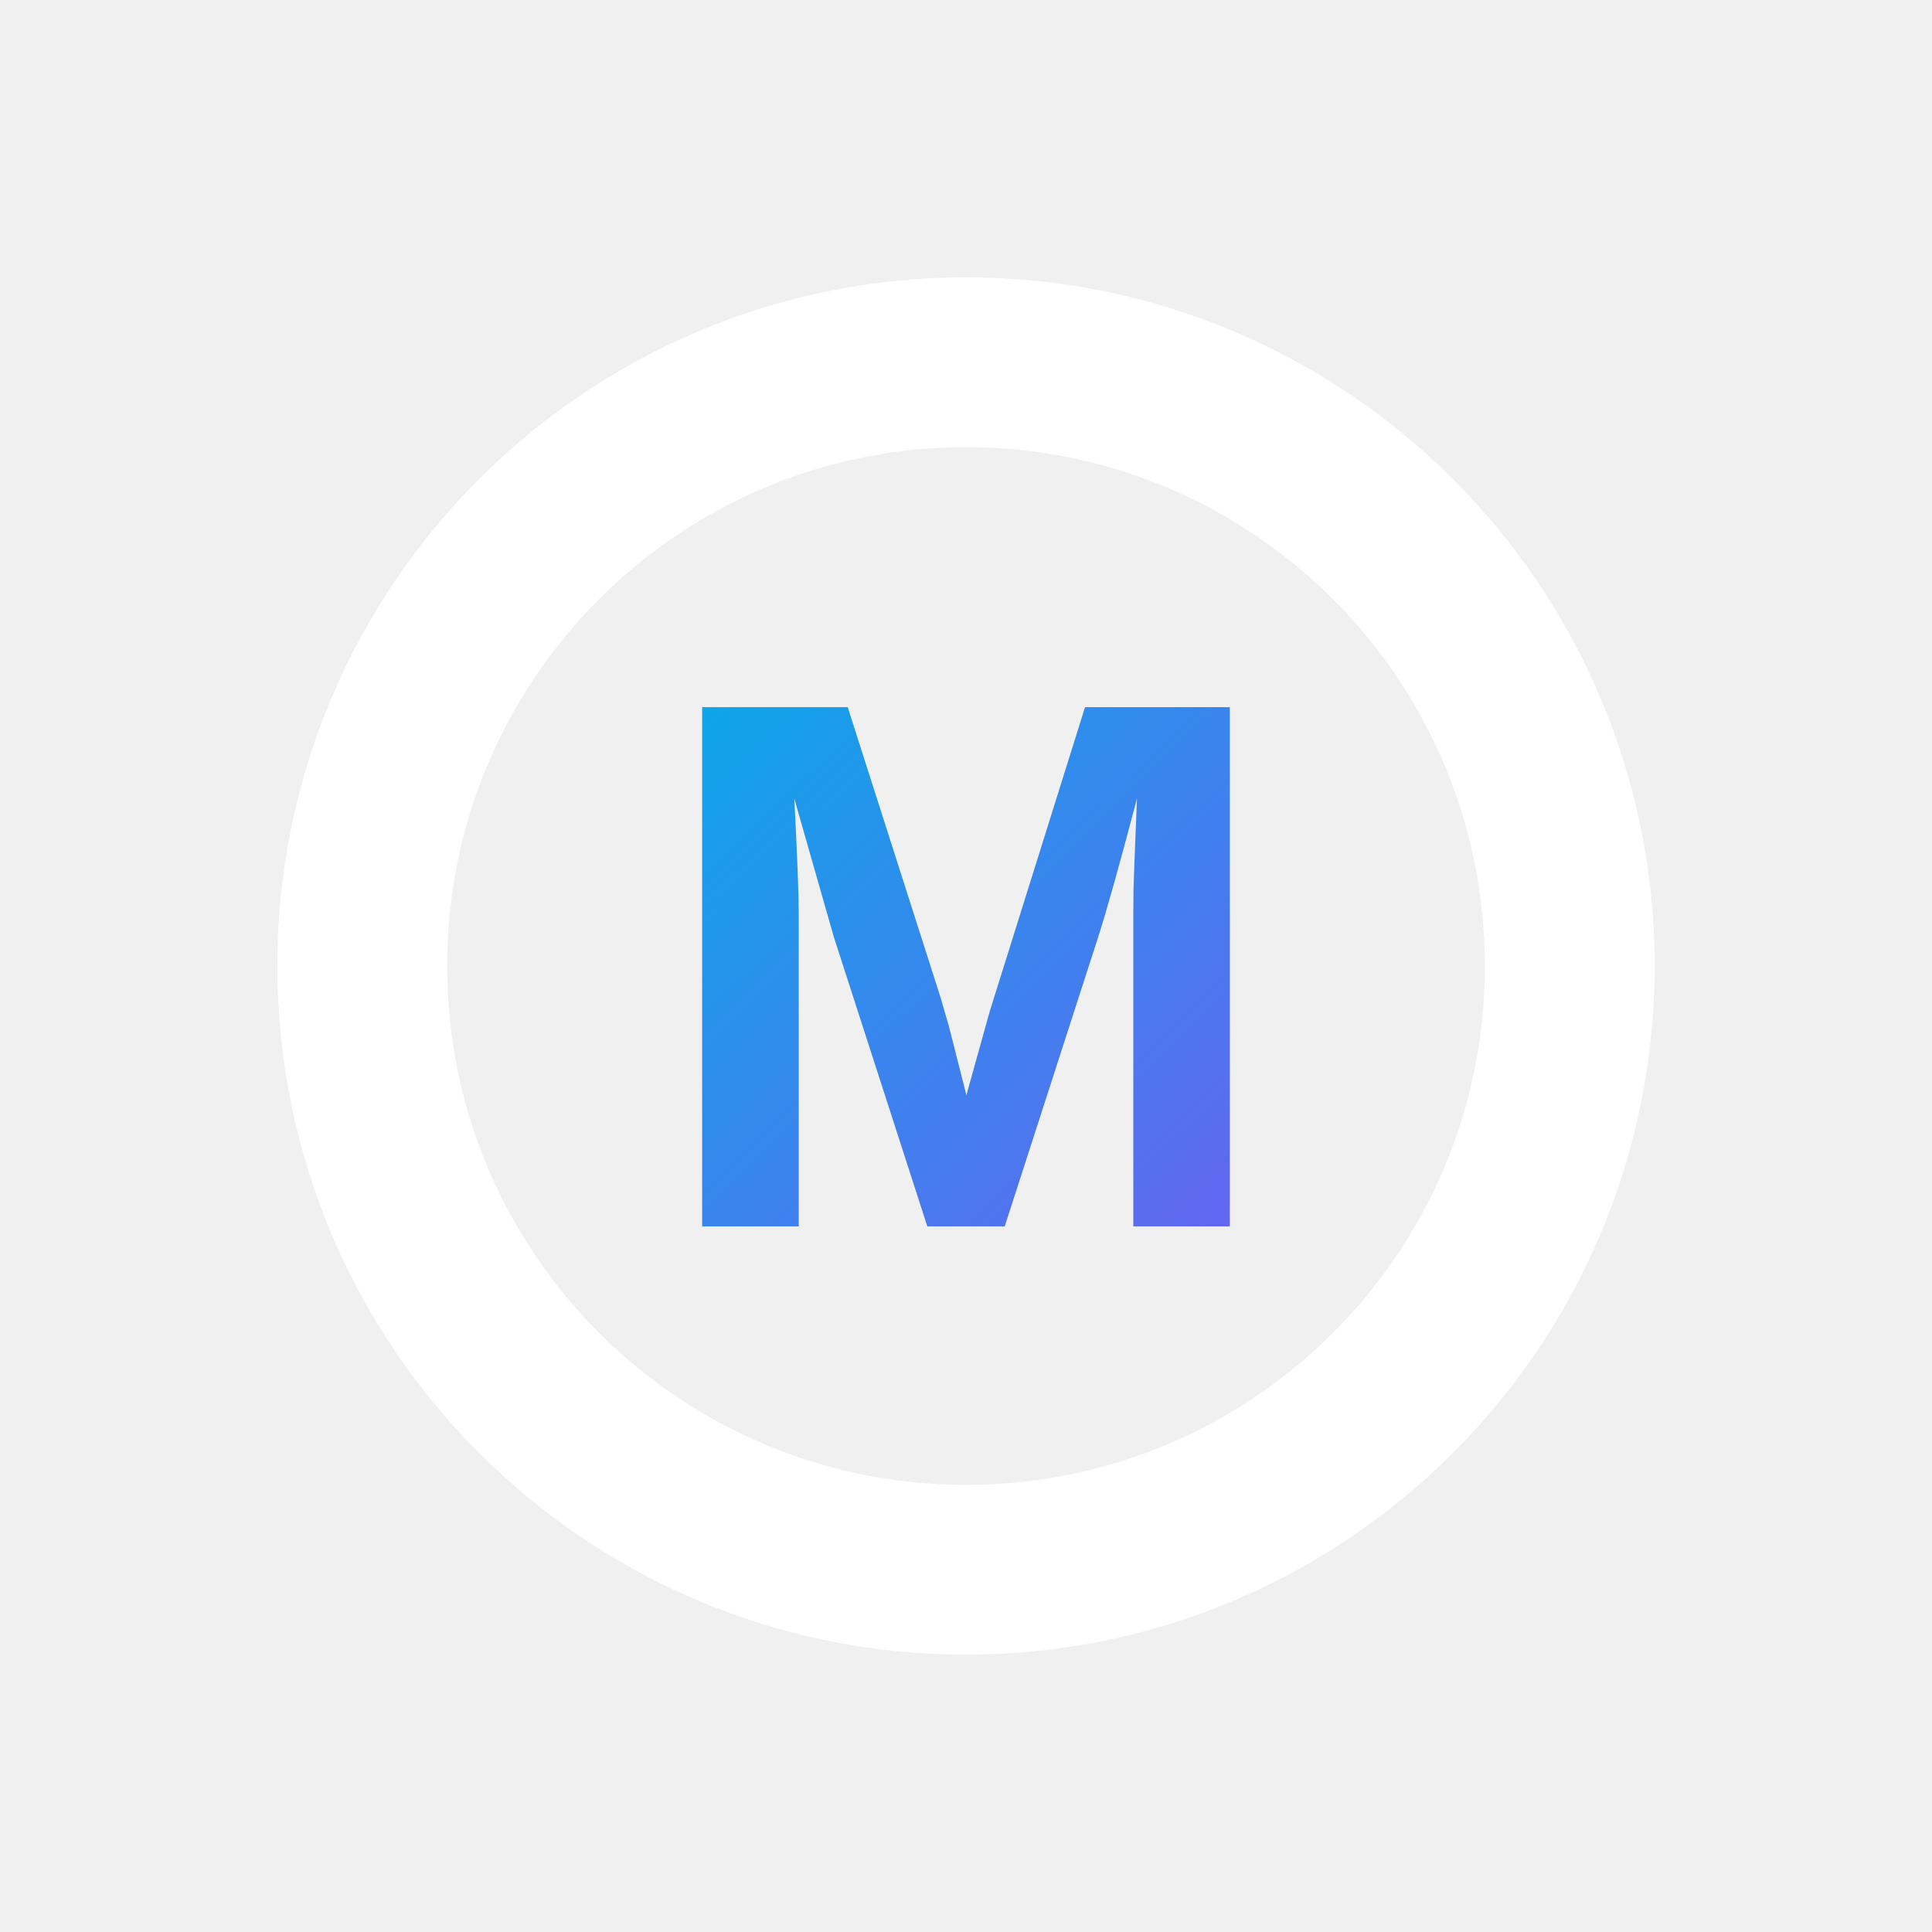
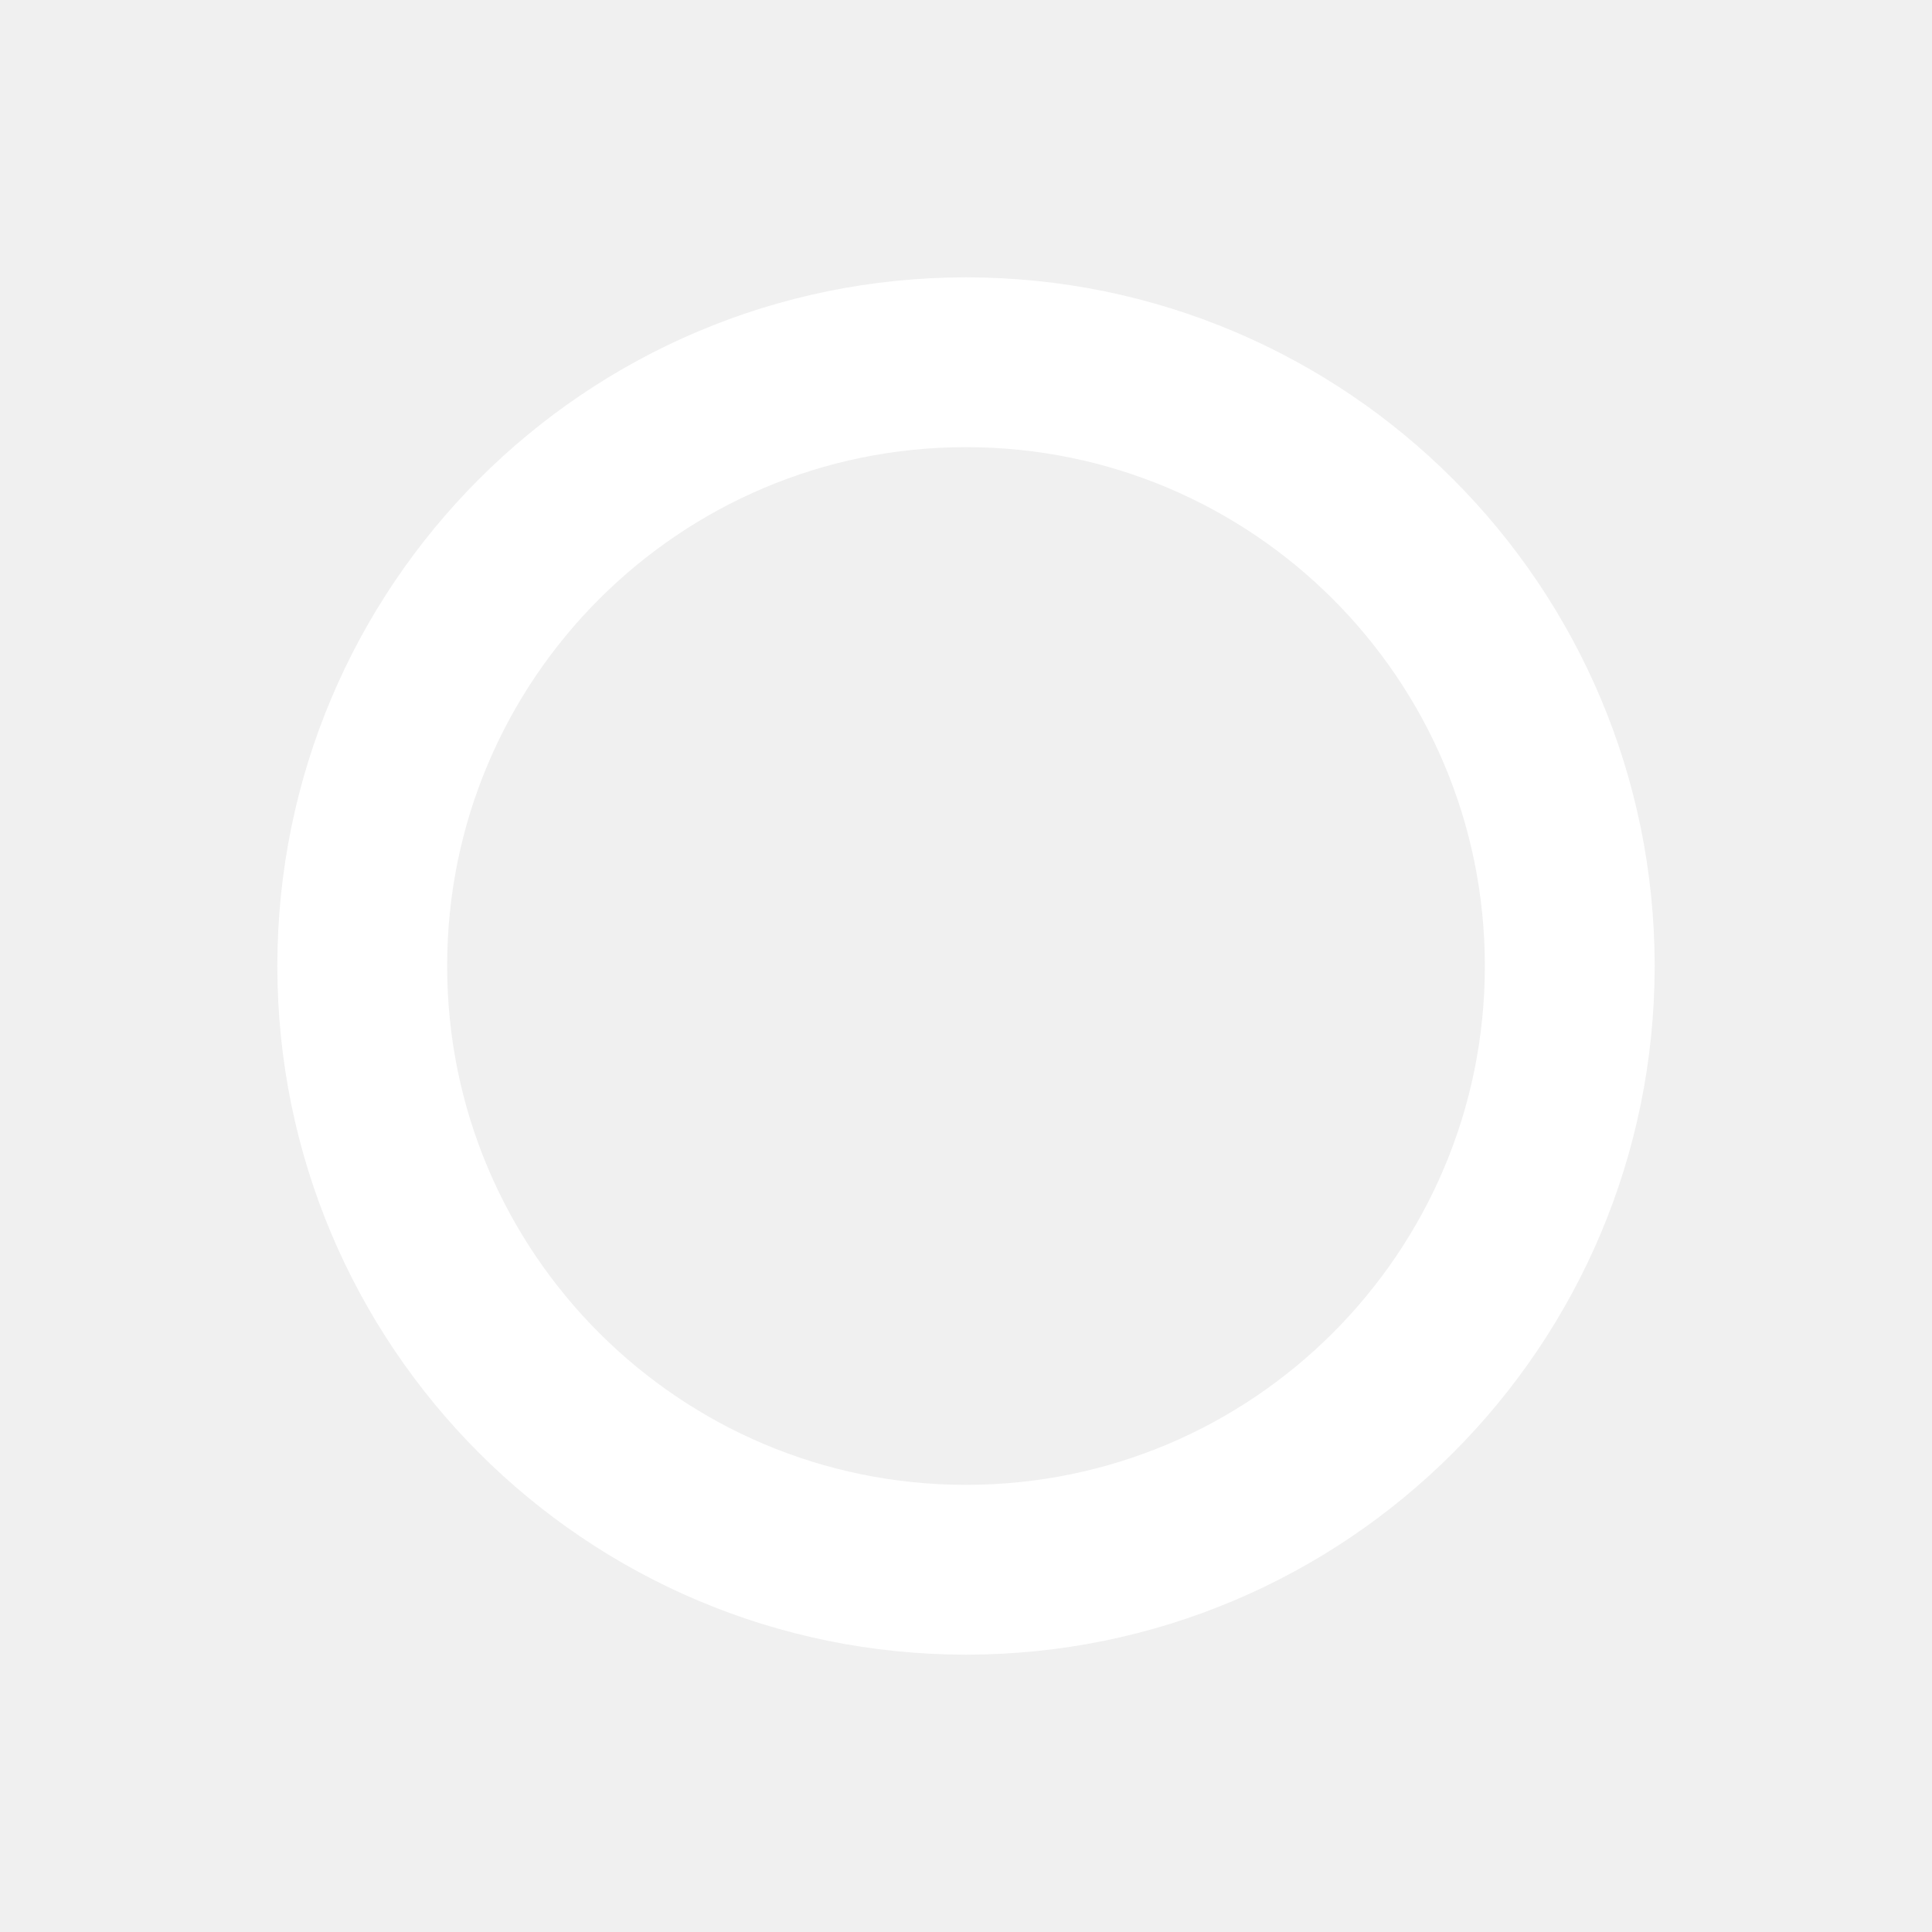
<svg xmlns="http://www.w3.org/2000/svg" viewBox="0 0 512 512">
  <defs>
    <linearGradient id="om-gradient" x1="0%" y1="0%" x2="100%" y2="100%">
      <stop offset="0%" stop-color="#0ea5e9" />
      <stop offset="100%" stop-color="#6366f1" />
    </linearGradient>
  </defs>
  <circle cx="256" cy="256" r="160" fill="none" stroke="#ffffff" stroke-width="45" />
-   <text x="256" y="325" font-family="Arial, sans-serif" font-size="200" font-weight="900" fill="url(#om-gradient)" text-anchor="middle">
-     M
-   </text>
</svg>
